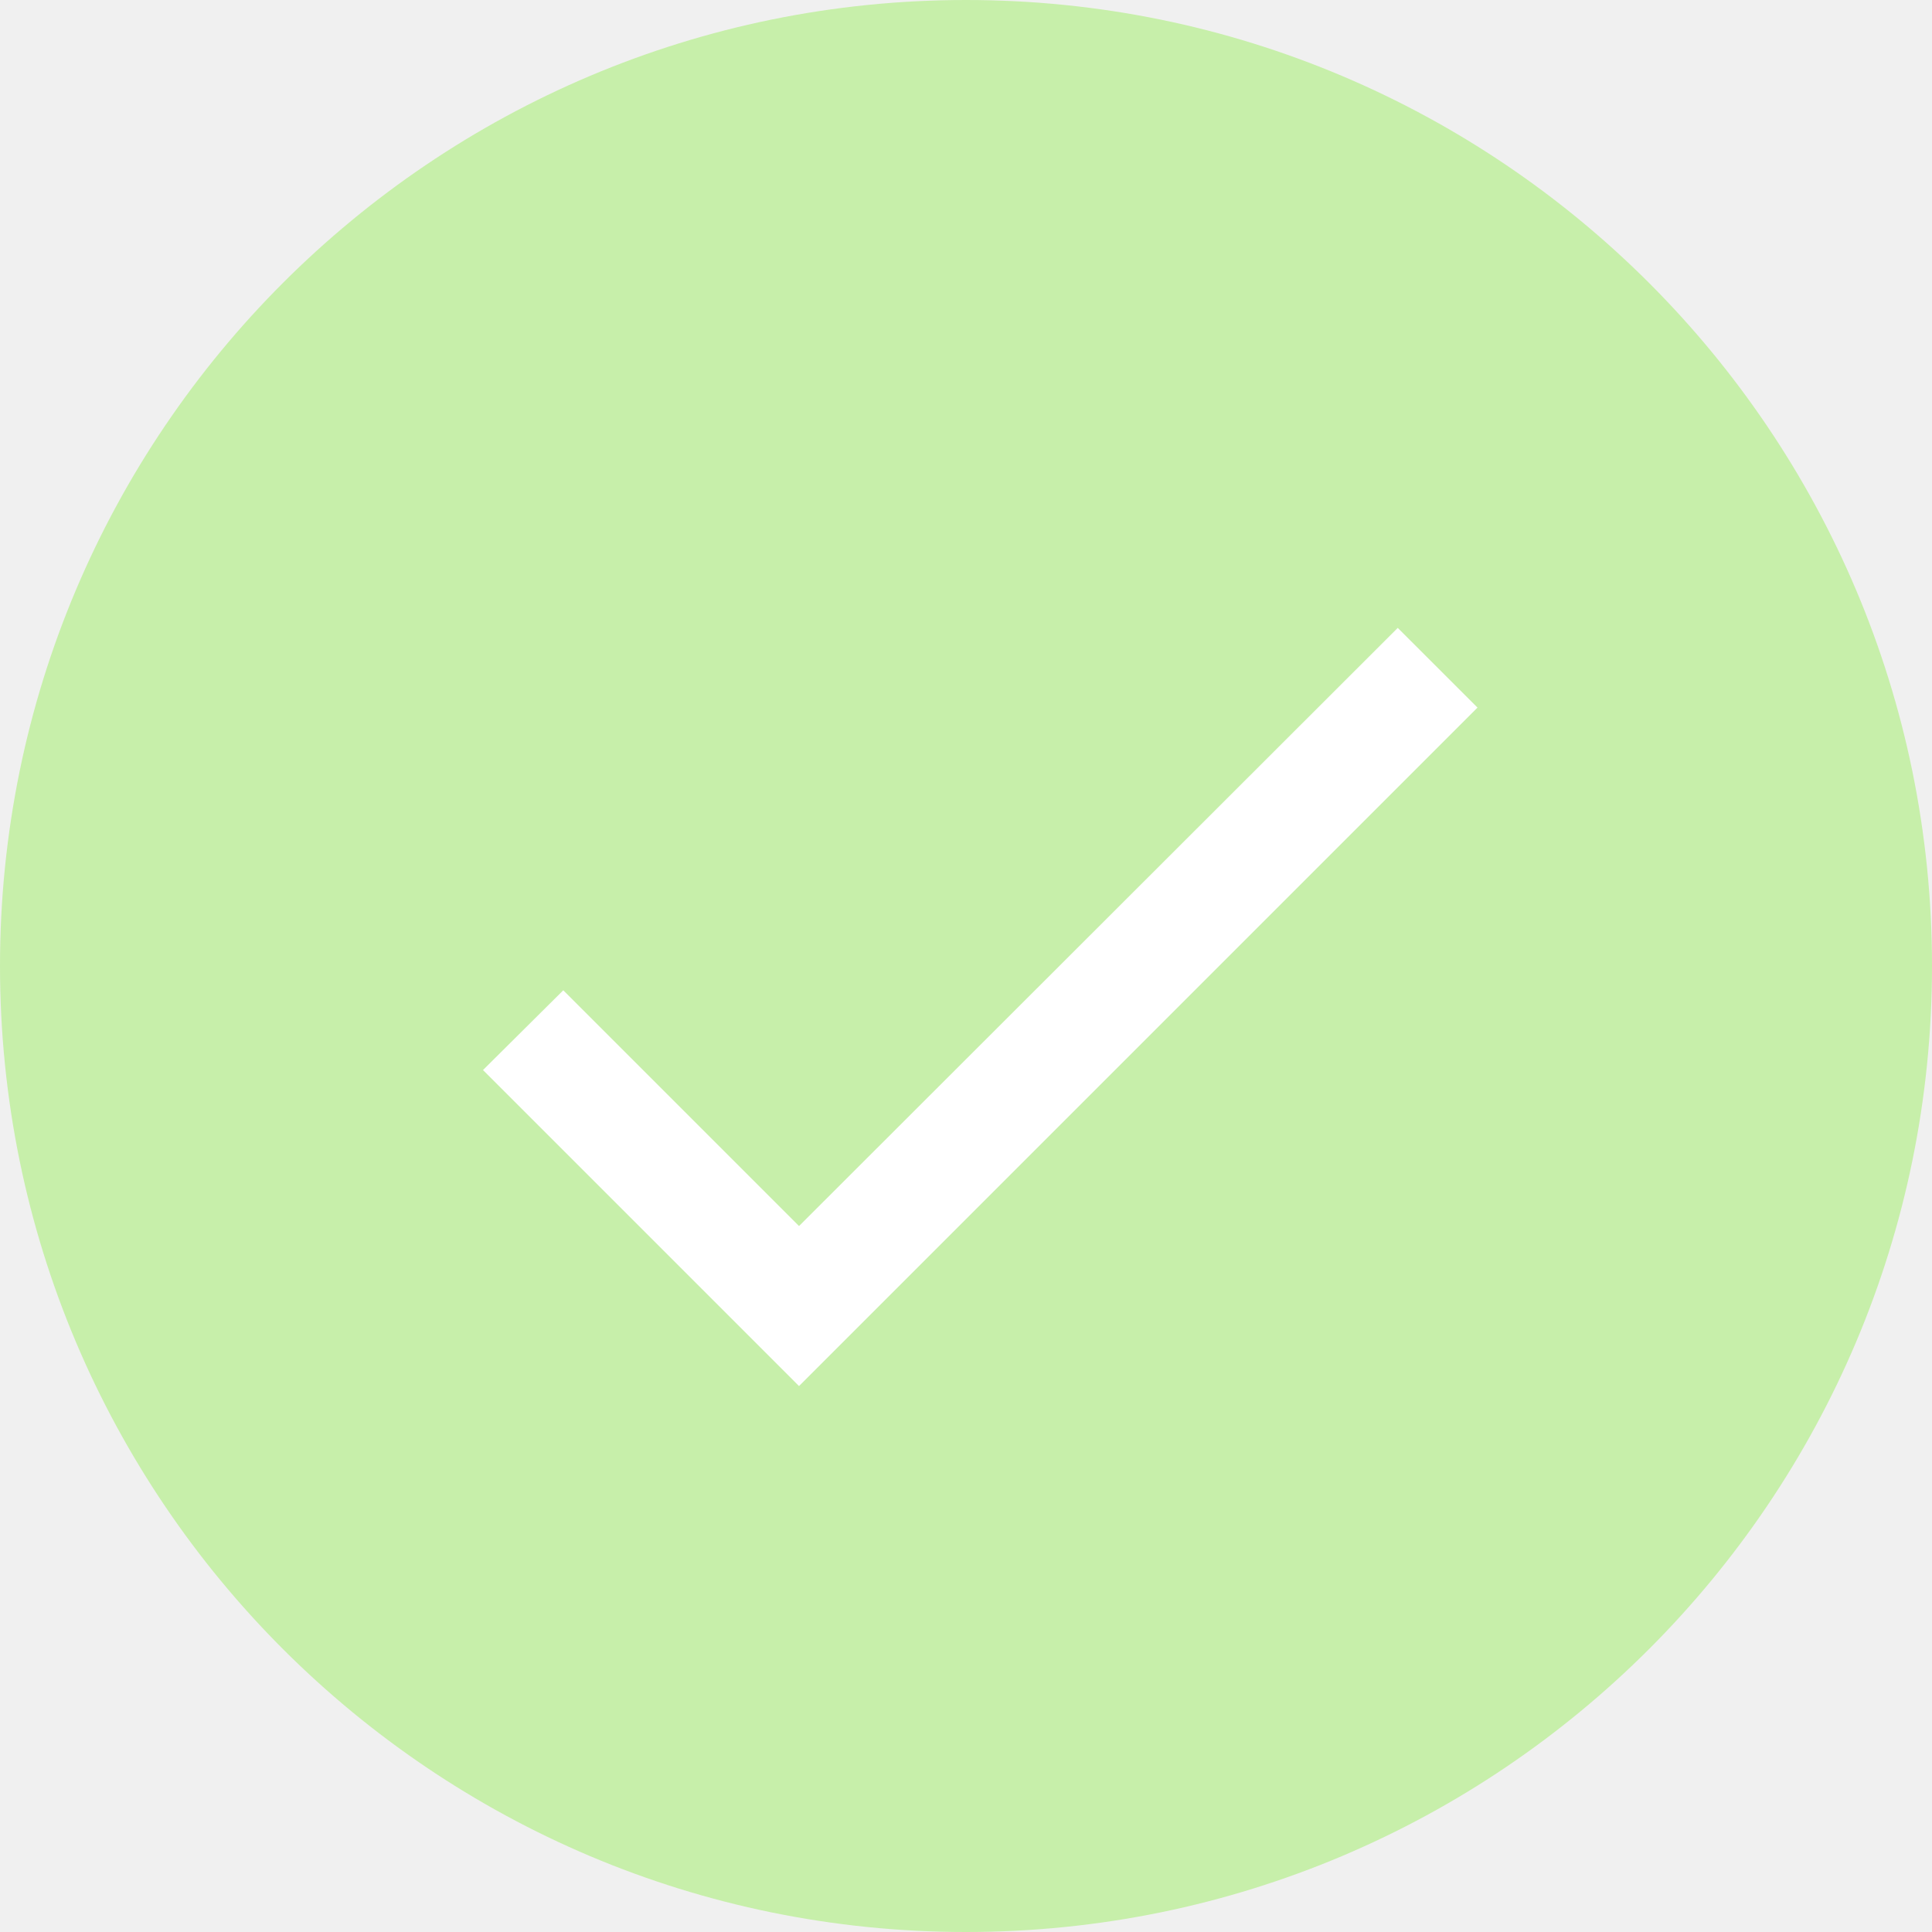
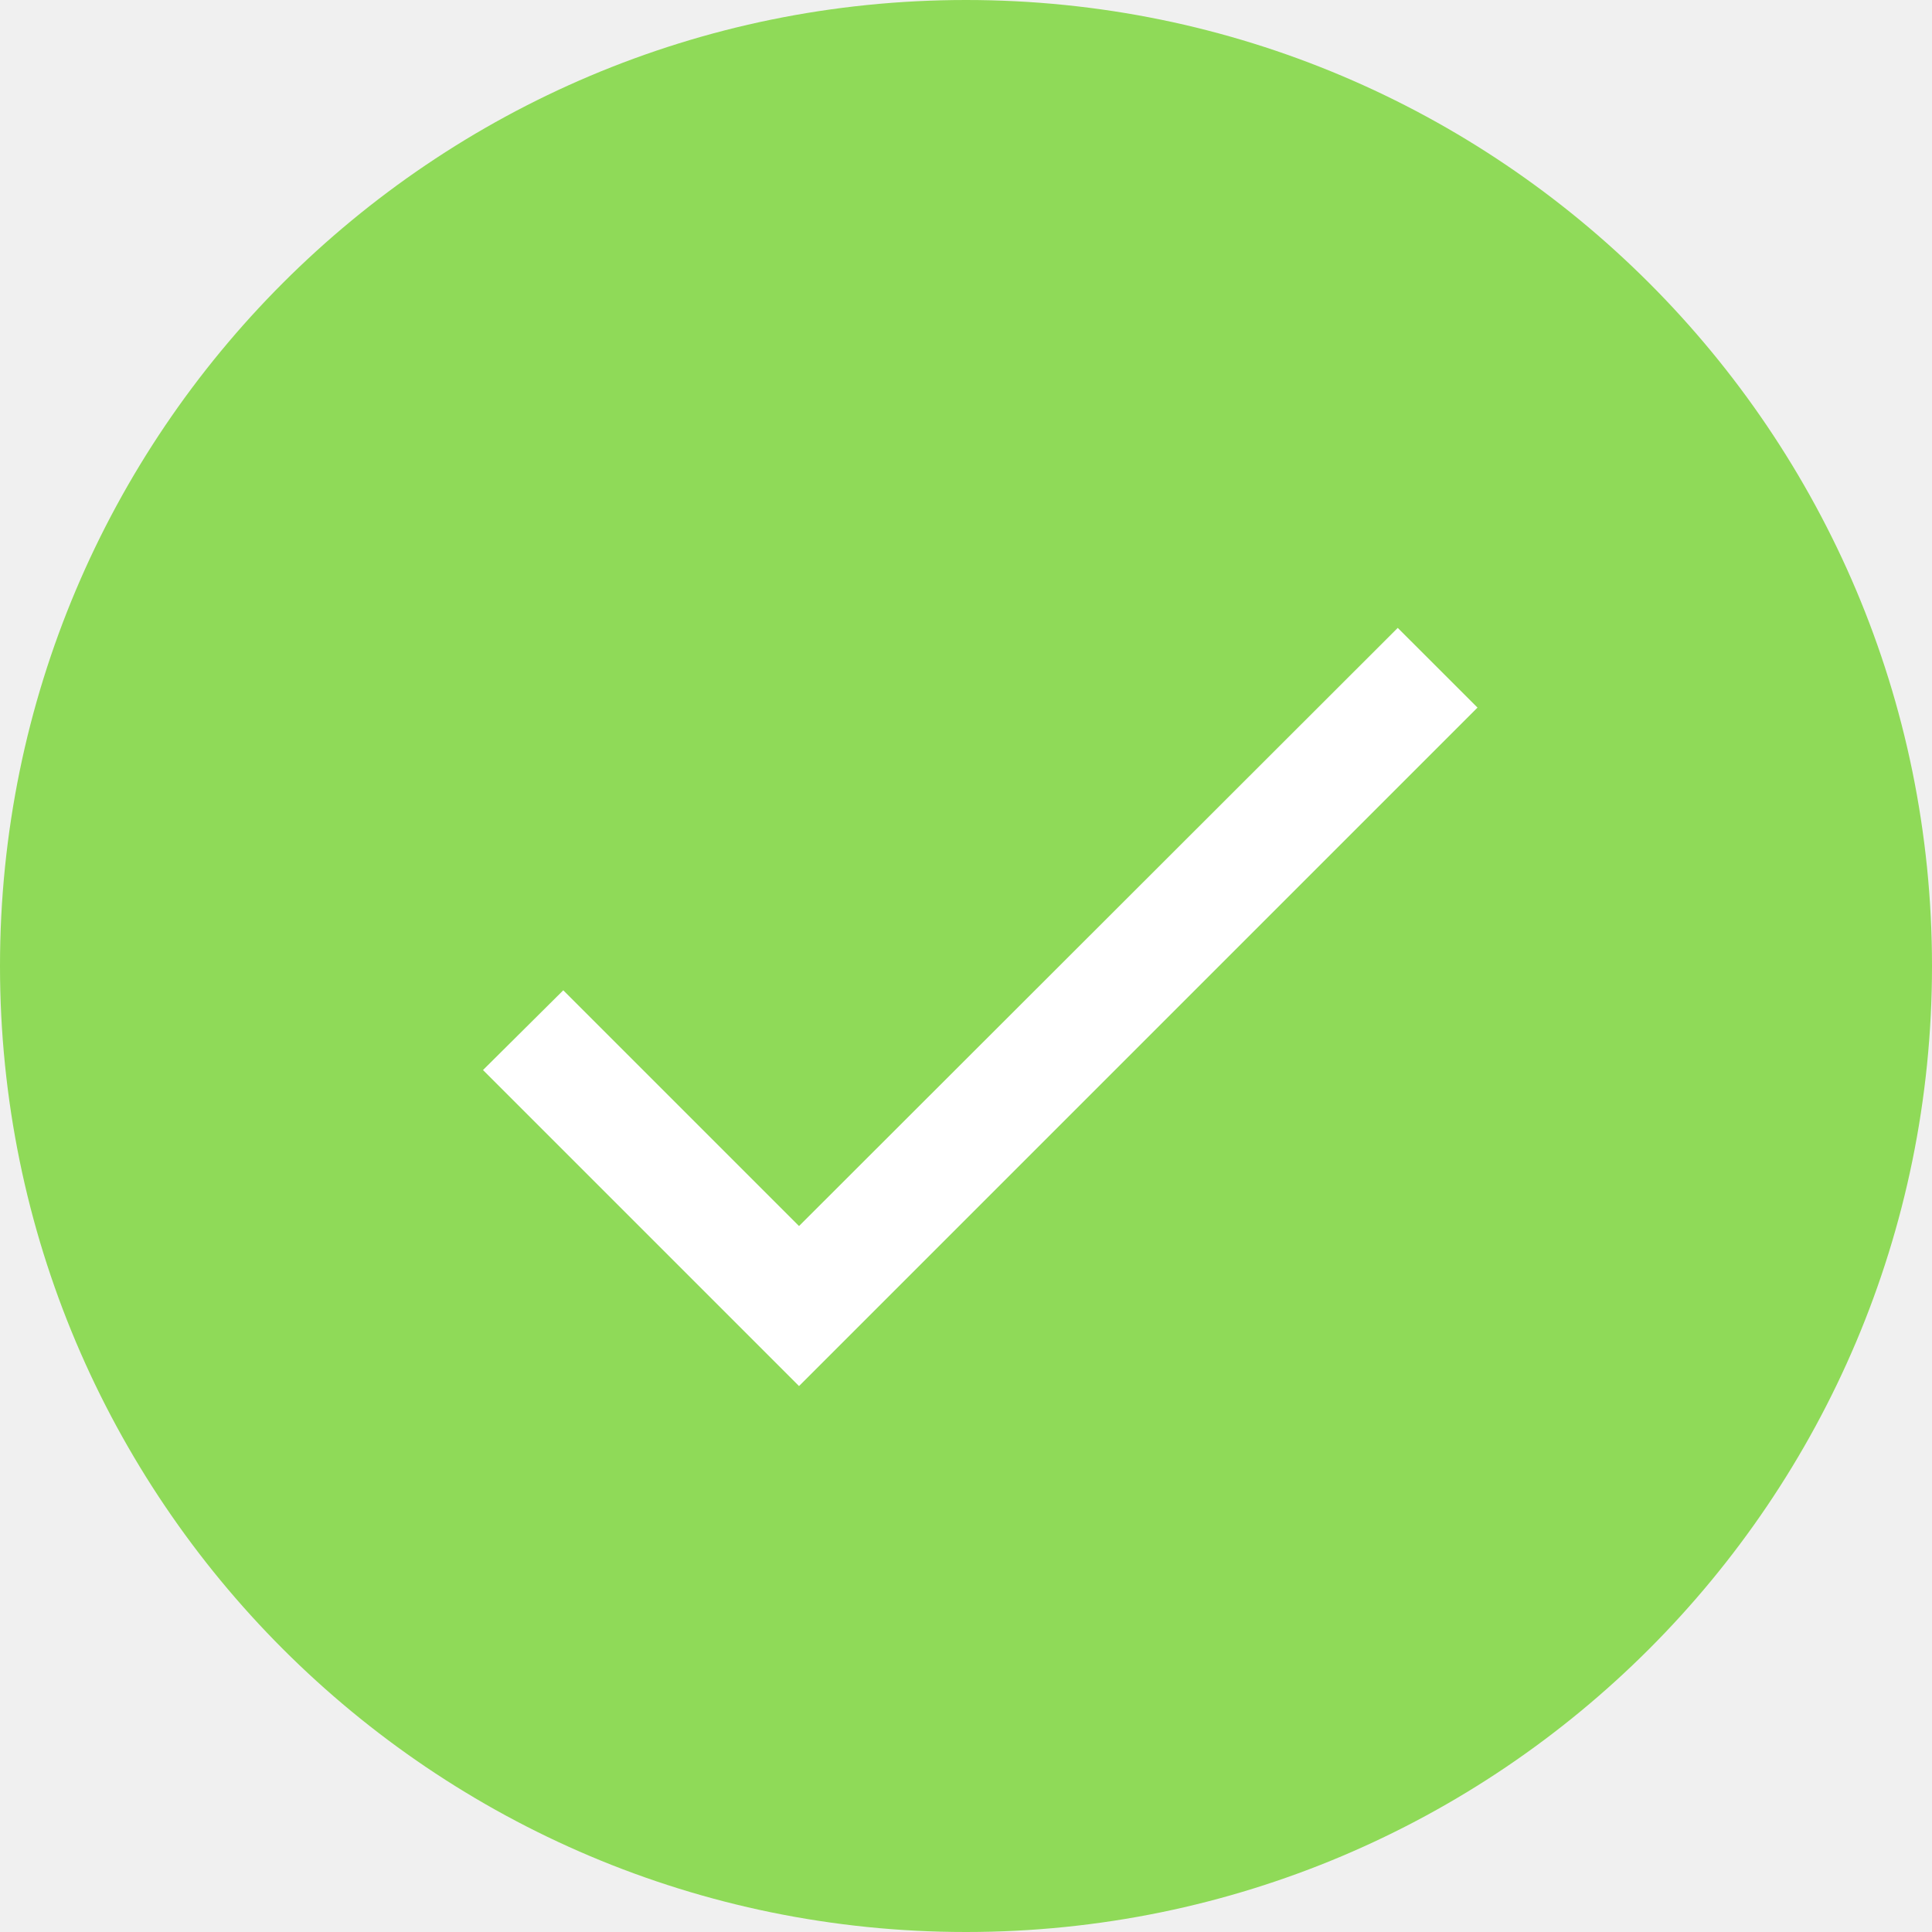
<svg xmlns="http://www.w3.org/2000/svg" width="40" height="40" viewBox="0 0 40 40" fill="none">
-   <rect width="40" height="40" rx="20" fill="#C7EFAA" />
+   <rect width="40" height="40" rx="20" fill="#8FDA58" />
  <path d="M16.543 25.384L11.662 20.503L10 22.154L16.543 28.697L30.59 14.65L28.939 13L16.543 25.384Z" fill="white" />
</svg>
